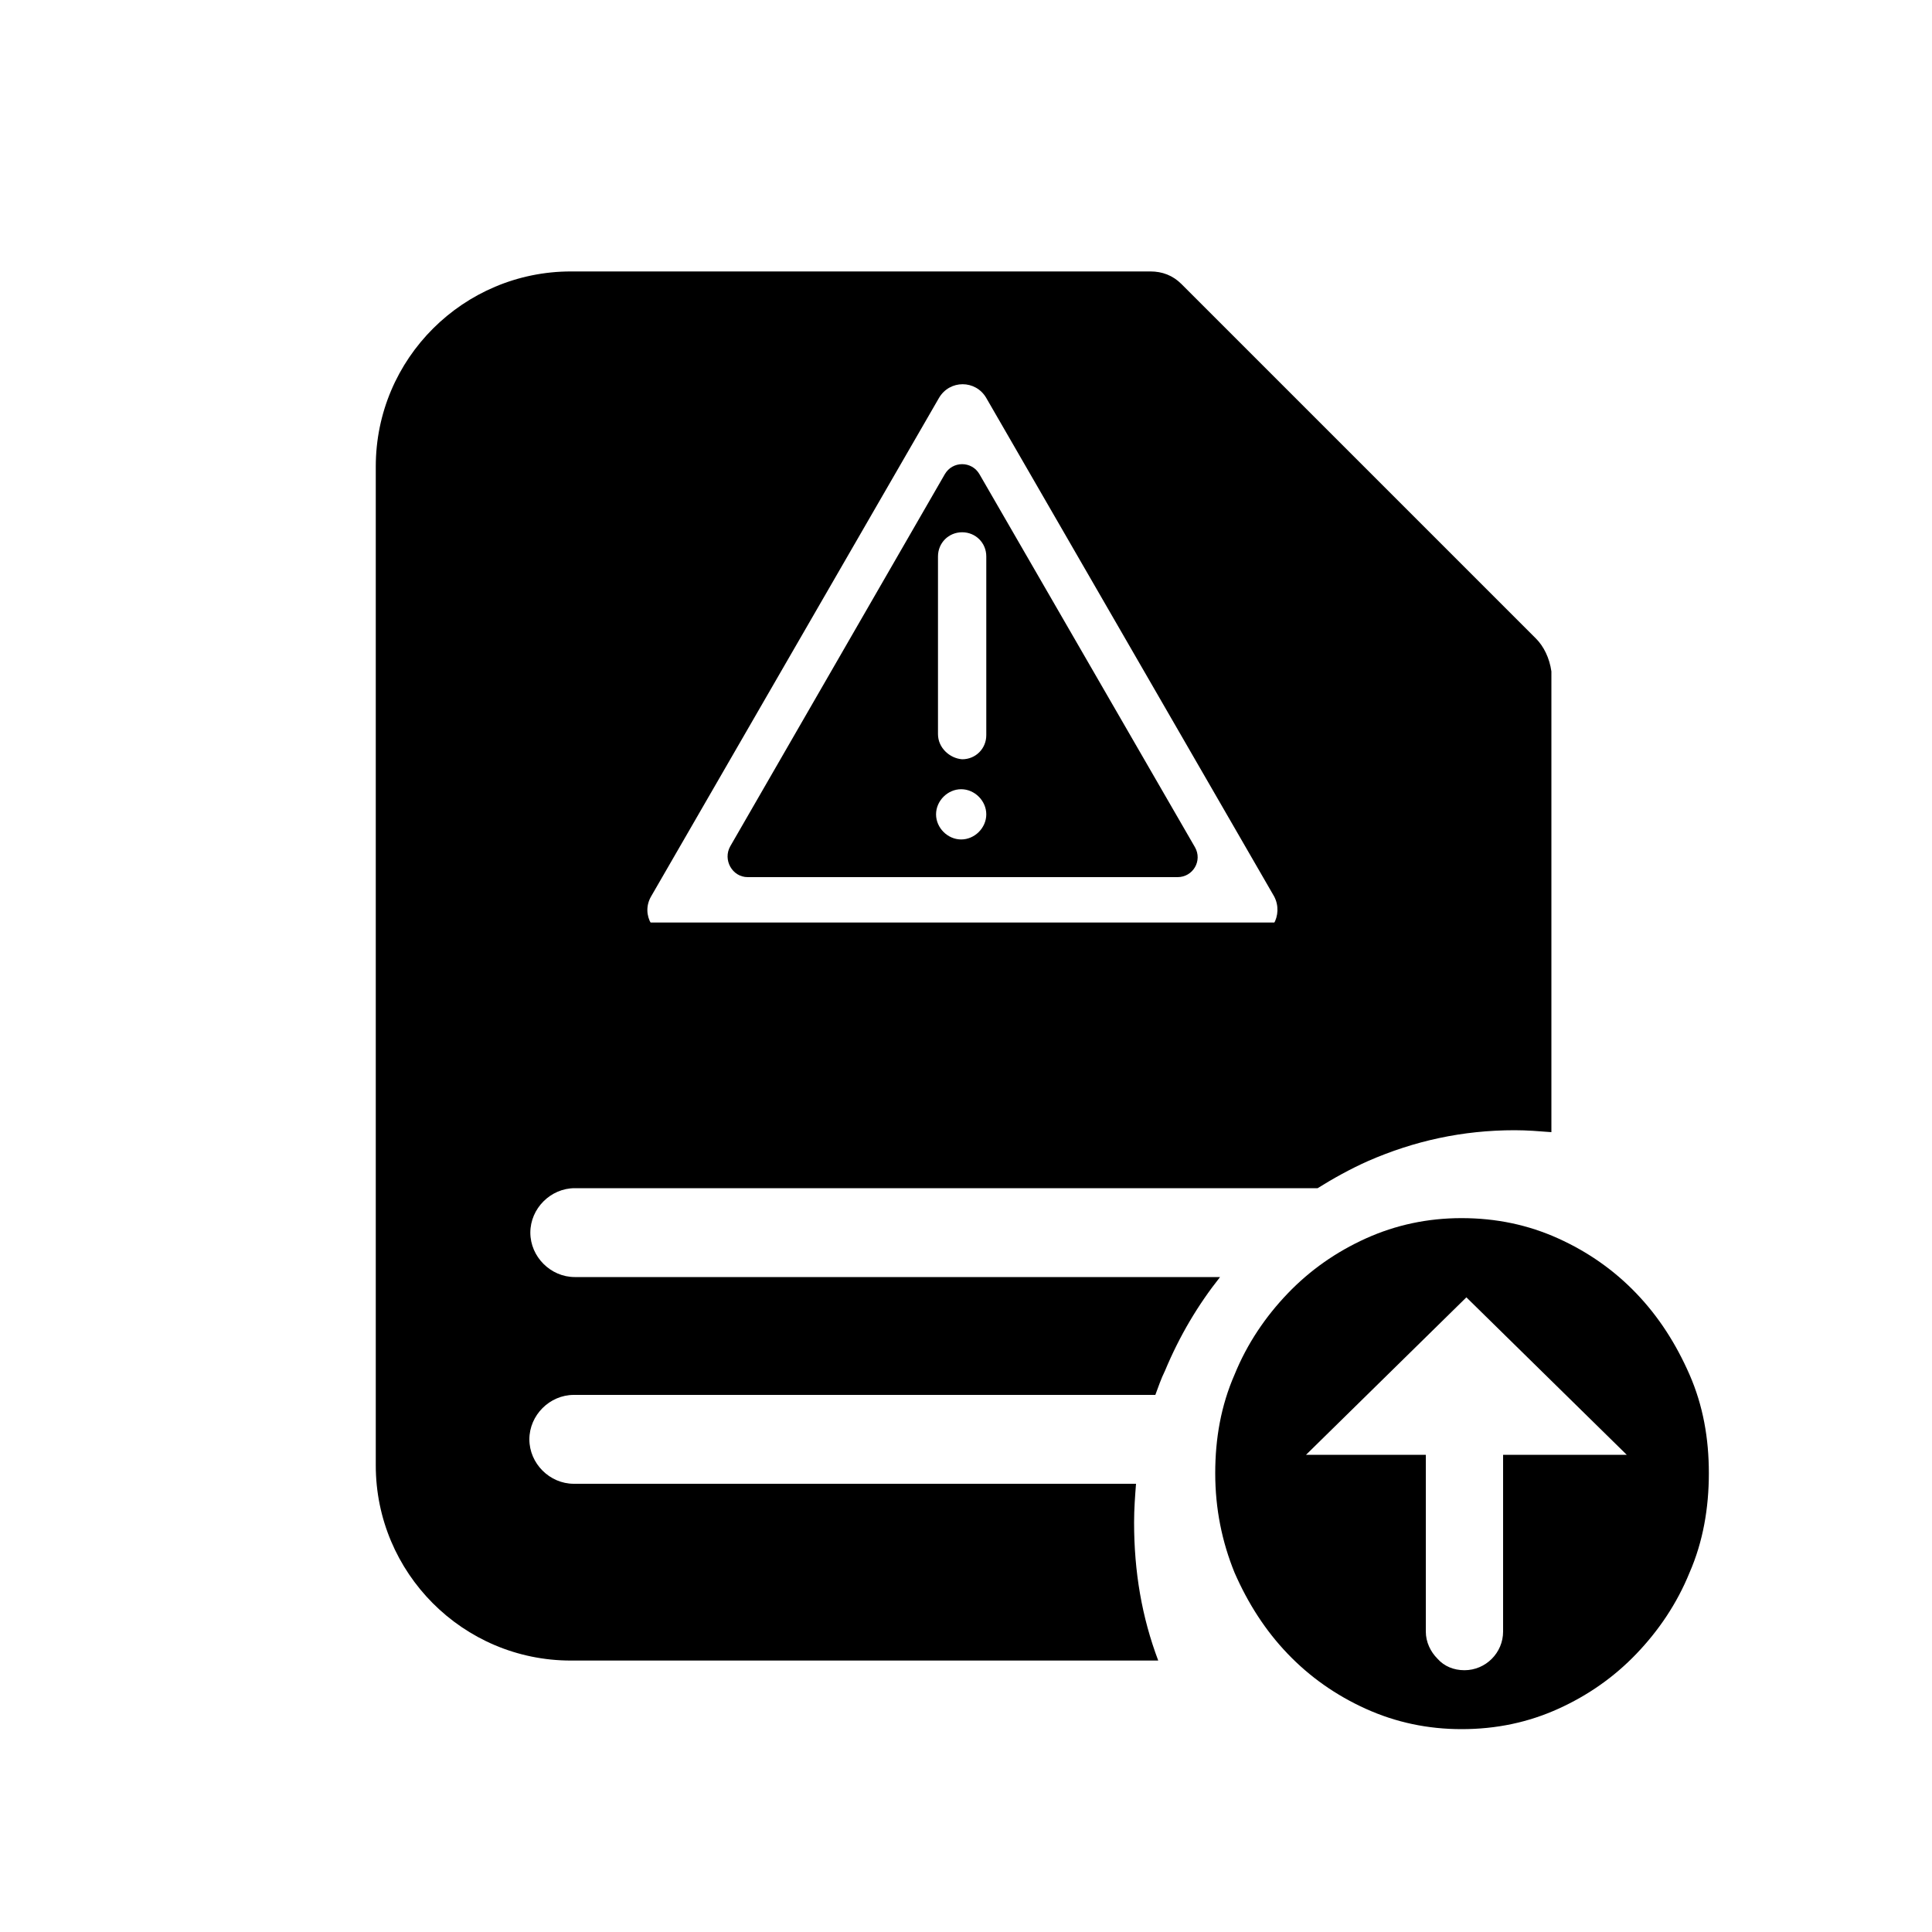
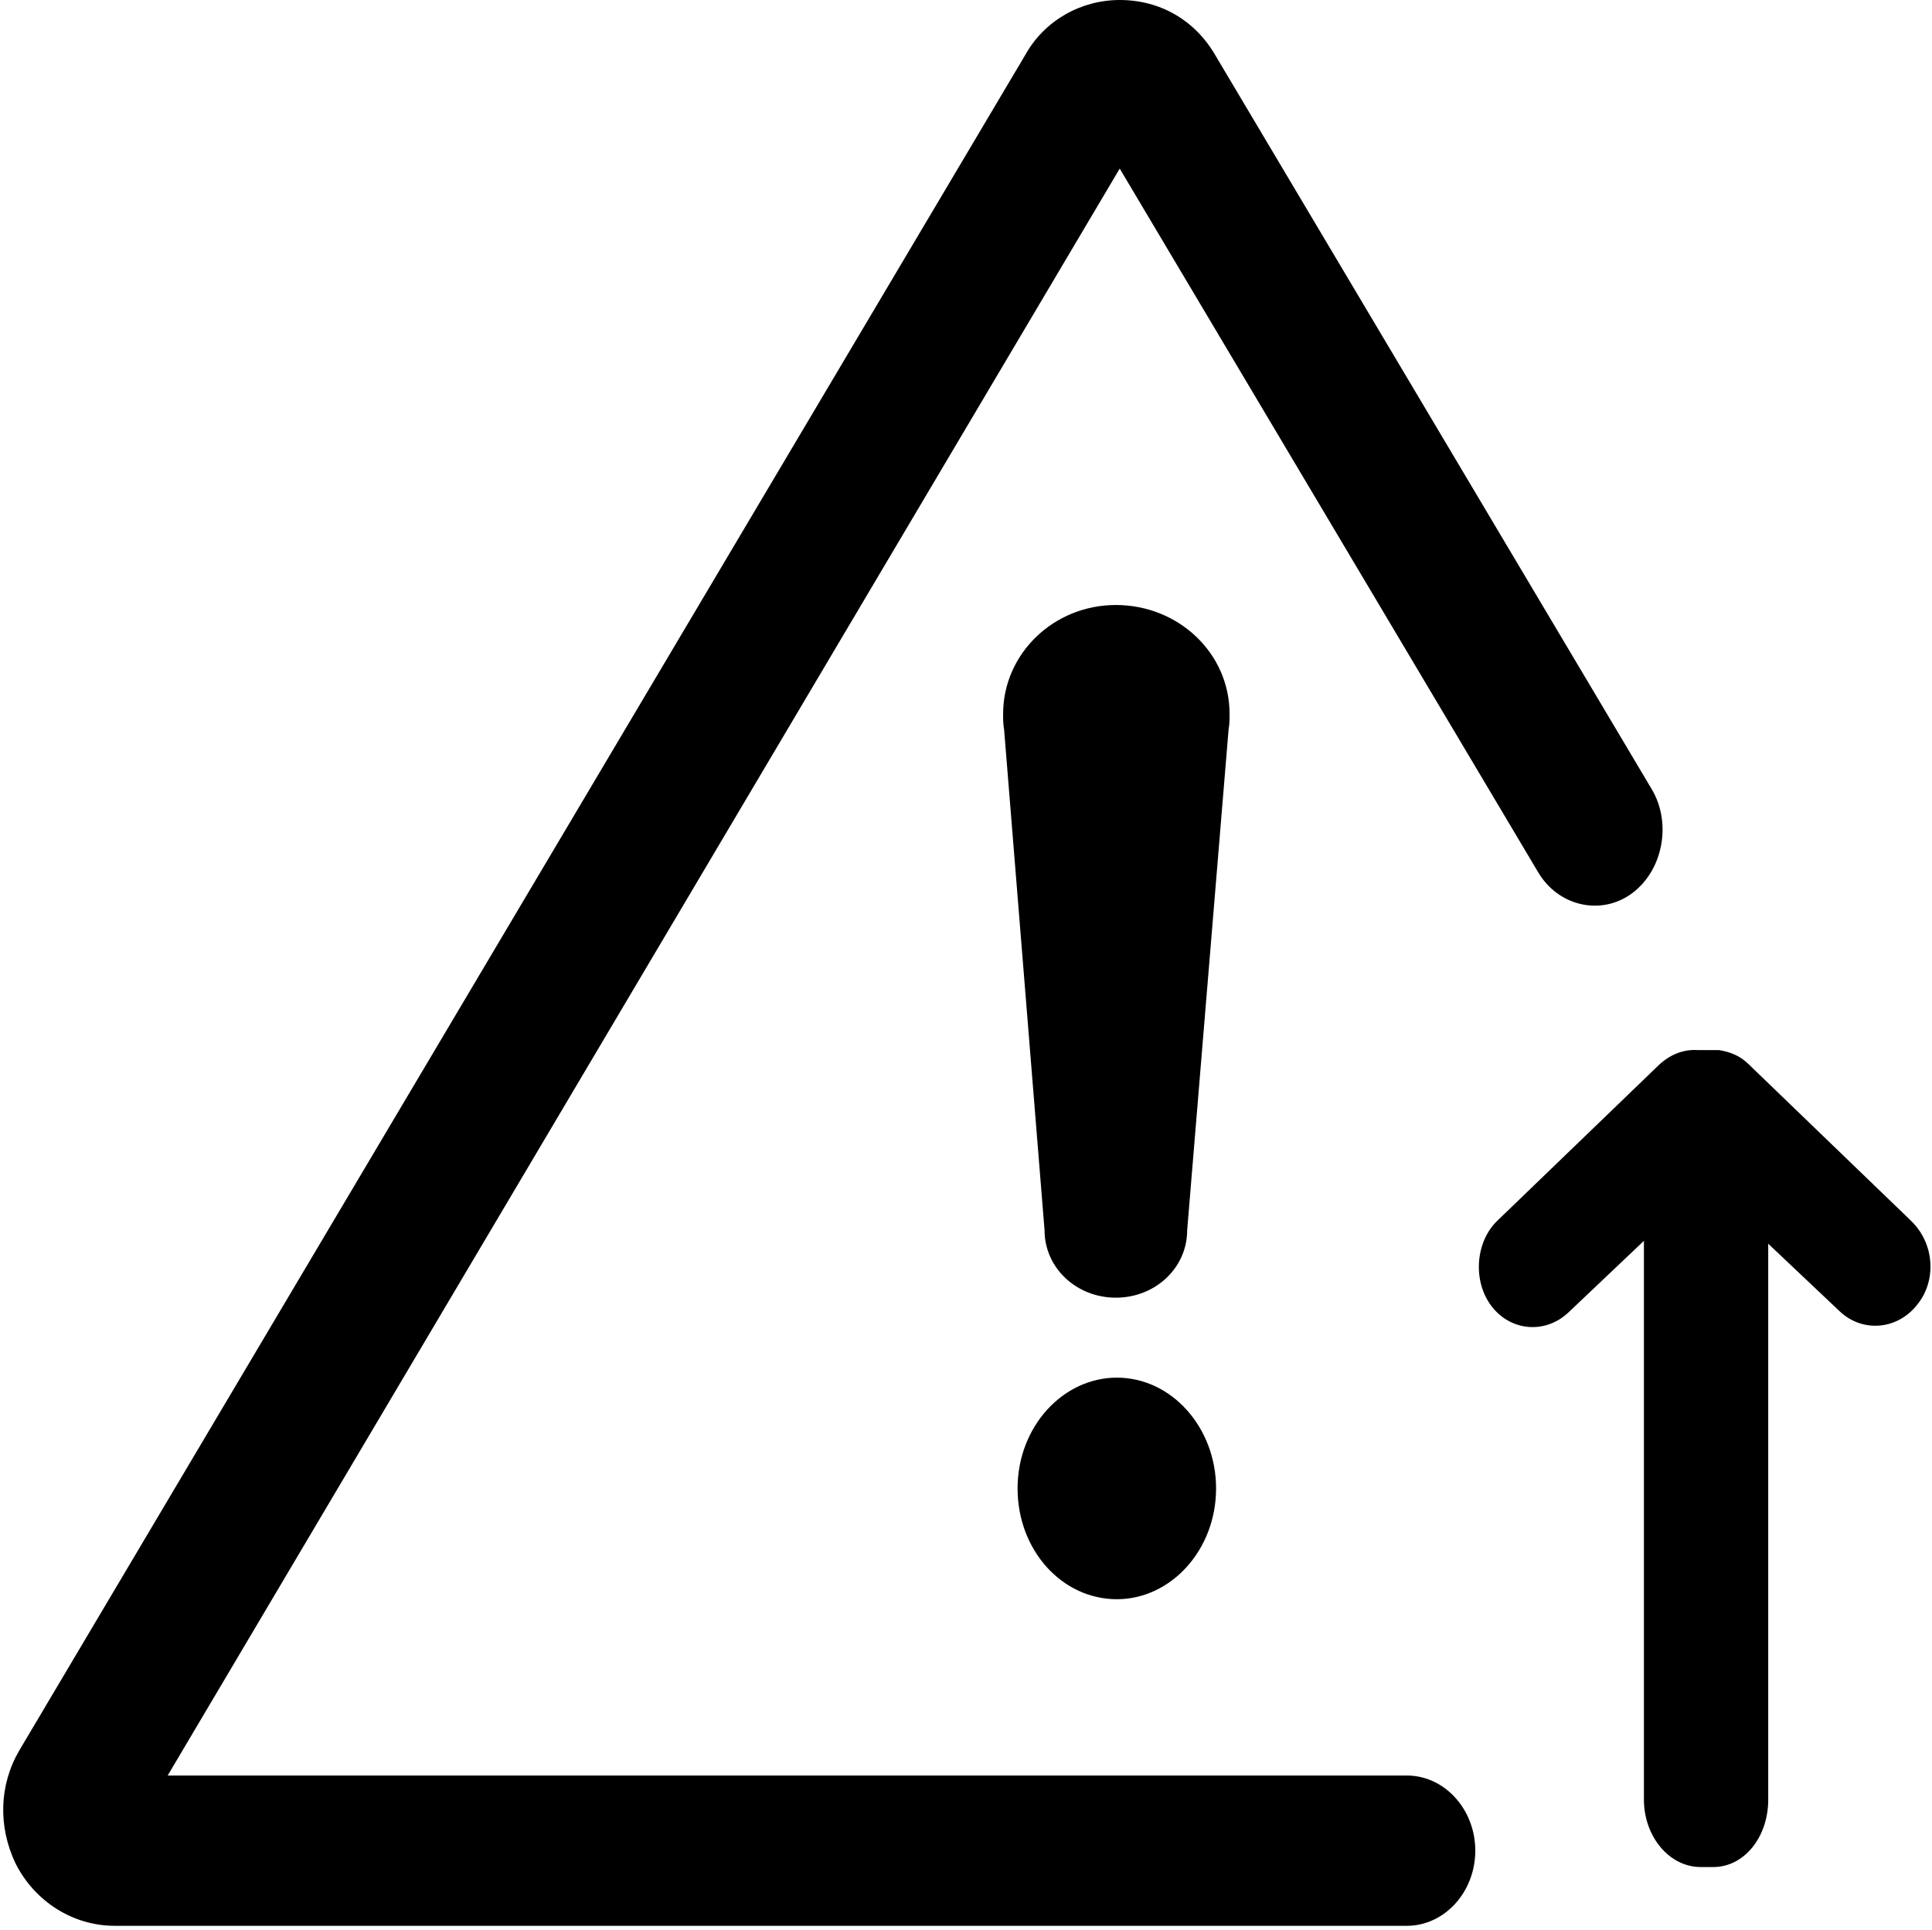
- <svg xmlns="http://www.w3.org/2000/svg" t="1557907735982" class="icon" style="" viewBox="0 0 1024 1024" version="1.1" p-id="57279" width="200" height="200">
+ <svg xmlns="http://www.w3.org/2000/svg" t="1557914782566" class="icon" style="" viewBox="0 0 1025 1024" version="1.1" p-id="25942" width="200.195" height="200">
  <defs>
    <style type="text/css" />
  </defs>
-   <path d="M716.8 536.064h-412.672c-12.8 0-23.552-10.752-23.552-23.552 0-12.8 10.752-23.552 23.552-23.552H716.8c12.8 0 23.552 10.752 23.552 23.552 0 13.312-10.24 23.552-23.552 23.552zM895.488 728.576c-7.168-16.384-16.384-30.72-28.16-43.008-11.776-12.288-25.6-22.016-41.472-29.184-15.872-7.168-32.768-10.752-51.2-10.752-17.92 0-34.816 3.584-50.688 10.752-15.872 7.168-29.696 16.896-41.472 29.184-11.776 12.288-21.504 26.624-28.16 43.008-7.168 16.384-10.24 33.792-10.24 52.224 0 18.944 3.584 36.352 10.24 52.736 7.168 16.384 16.384 30.72 28.16 43.008 11.776 12.288 25.6 22.016 41.472 29.184 15.872 7.168 32.768 10.752 50.688 10.752 18.432 0 35.328-3.584 51.2-10.752 15.872-7.168 29.696-16.896 41.472-29.184 11.776-12.288 21.504-26.624 28.16-43.008 7.168-16.384 10.24-34.304 10.24-52.736 0-18.432-3.072-35.84-10.24-52.224z m-98.816 42.496v93.696c0 11.264-9.216 20.48-20.48 20.48-5.632 0-10.752-2.048-14.336-6.144-3.584-3.584-6.144-8.704-6.144-14.336v-93.696h-63.488l84.992-83.456 84.992 83.456h-65.536zM519.168 251.392c-4.096-7.168-14.336-7.168-18.432 0l-113.664 197.12c-4.096 7.168 1.024 16.384 9.216 16.384h227.84c8.192 0 13.312-8.704 9.216-15.872L519.168 251.392z m3.584 180.224c0 7.168-6.144 13.312-13.312 13.312-7.168 0-13.312-6.144-13.312-13.312 0-7.168 6.144-13.312 13.312-13.312 7.168 0 13.312 6.144 13.312 13.312z m0-41.984c0 7.168-5.632 12.8-12.8 12.8-6.656-0.512-12.8-6.144-12.8-13.312v-94.208c0-7.168 5.632-12.8 12.8-12.8s12.8 5.632 12.8 12.8V389.632z" fill="" p-id="57280" />
-   <path d="M814.08 338.432l-187.904-187.904c-4.608-4.608-10.24-6.656-16.384-6.656h-307.2c-56.832 0-103.424 46.08-103.424 103.424v529.408c0 56.832 46.08 103.424 103.424 103.424h311.296c-8.704-23.04-12.8-47.104-12.8-73.216 0-7.168 0.512-13.824 1.024-20.48h-297.984c-12.8 0-23.552-10.752-23.552-23.552 0-12.8 10.752-23.552 23.552-23.552h308.224c1.536-4.096 3.072-8.704 5.12-12.8 7.68-18.432 17.408-34.816 29.184-49.664h-342.016c-12.8 0-23.552-10.752-23.552-23.552 0-12.8 10.752-23.552 23.552-23.552h393.728c8.192-5.12 17.408-10.24 26.624-14.336 24.576-10.752 50.176-16.384 77.824-16.384 6.656 0 12.8 0.512 19.456 1.024v-244.224c-1.024-7.168-4.096-13.312-8.192-17.408z m-151.552 158.208h-305.152c-10.752 0-17.92-11.776-12.288-21.504l152.576-264.192c5.632-9.728 19.456-9.728 25.088 0l152.576 264.192c5.12 9.728-1.536 22.016-12.8 21.504z" fill="" p-id="57281" />
+   <path d="M592.519 731.063c-28.629 0-52.657 26.073-52.657 58.792s23.517 58.792 52.657 58.792c28.629 0 52.657-26.073 52.657-58.792 0-32.208-23.517-58.792-52.657-58.792z m59.814-352.24c0-32.208-27.095-57.769-60.326-57.769s-59.814 26.073-59.814 57.769c0 3.067 0 5.624 0.511 8.18l21.472 265.841c0 19.938 16.871 35.786 37.831 35.786s37.831-15.848 37.831-35.786l21.983-265.841c0.511-2.556 0.511-5.624 0.511-8.18z m361.442 268.909l-85.887-82.82c-4.601-4.601-9.713-6.646-15.848-7.668h-11.247c-7.157-0.511-14.315 2.045-20.449 7.668l-85.887 82.82c-11.758 11.247-13.292 32.208-3.067 45.5 10.225 13.292 28.629 14.826 40.899 3.067l39.876-37.831v296.515c0 19.427 13.292 35.786 30.163 35.786h6.646c16.359 0 29.14-15.848 29.14-35.786v-294.982l37.831 35.786c11.758 11.247 30.163 10.225 40.899-3.067 10.736-12.781 9.713-32.719-3.067-44.989zM746.4 942.203H88.955l505.098-852.737 221.875 373.2c10.736 18.404 33.741 23.517 50.101 11.247 16.359-12.27 20.961-37.32 10.225-55.213L644.665 29.14c-10.736-18.404-29.14-29.14-50.612-29.14-20.449 0-39.876 10.736-50.101 29.14L10.225 928.911c-10.736 18.404-11.247 40.387-2.045 59.814 10.225 20.449 30.674 33.23 52.657 33.23H746.4c19.938 0 36.298-17.893 36.298-39.876s-16.359-39.876-36.298-39.876z" p-id="25943" />
</svg>
